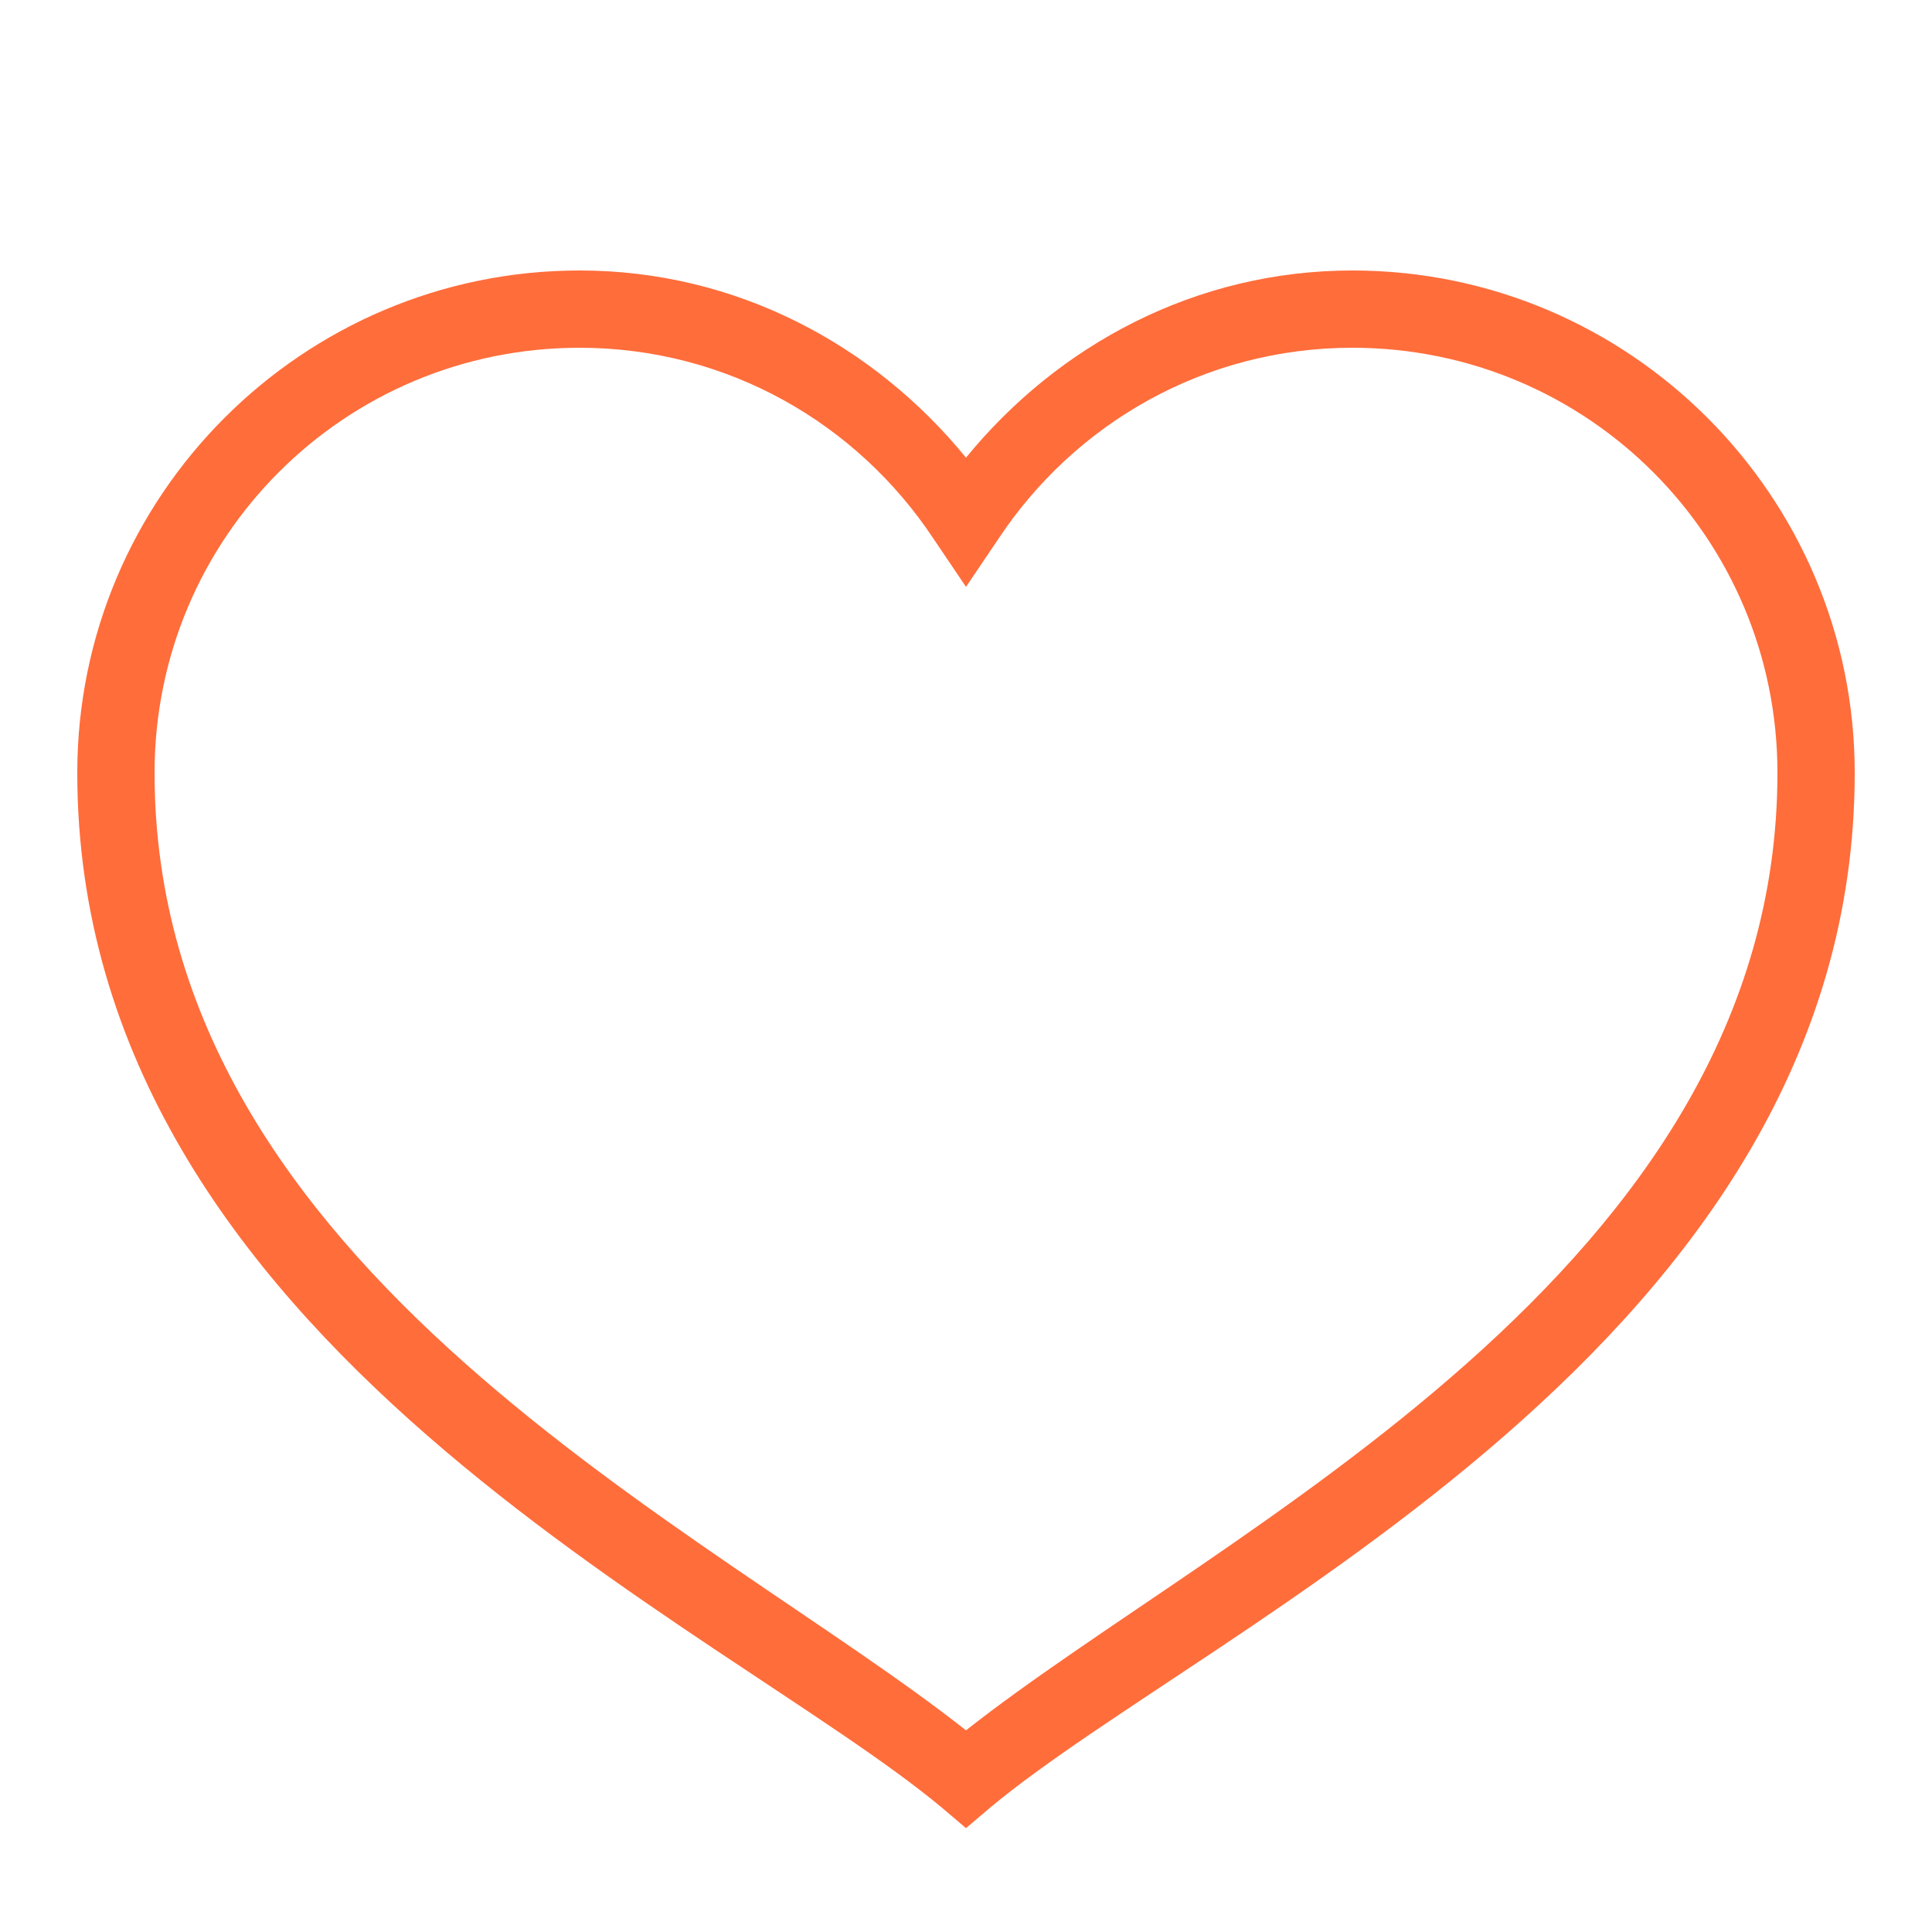
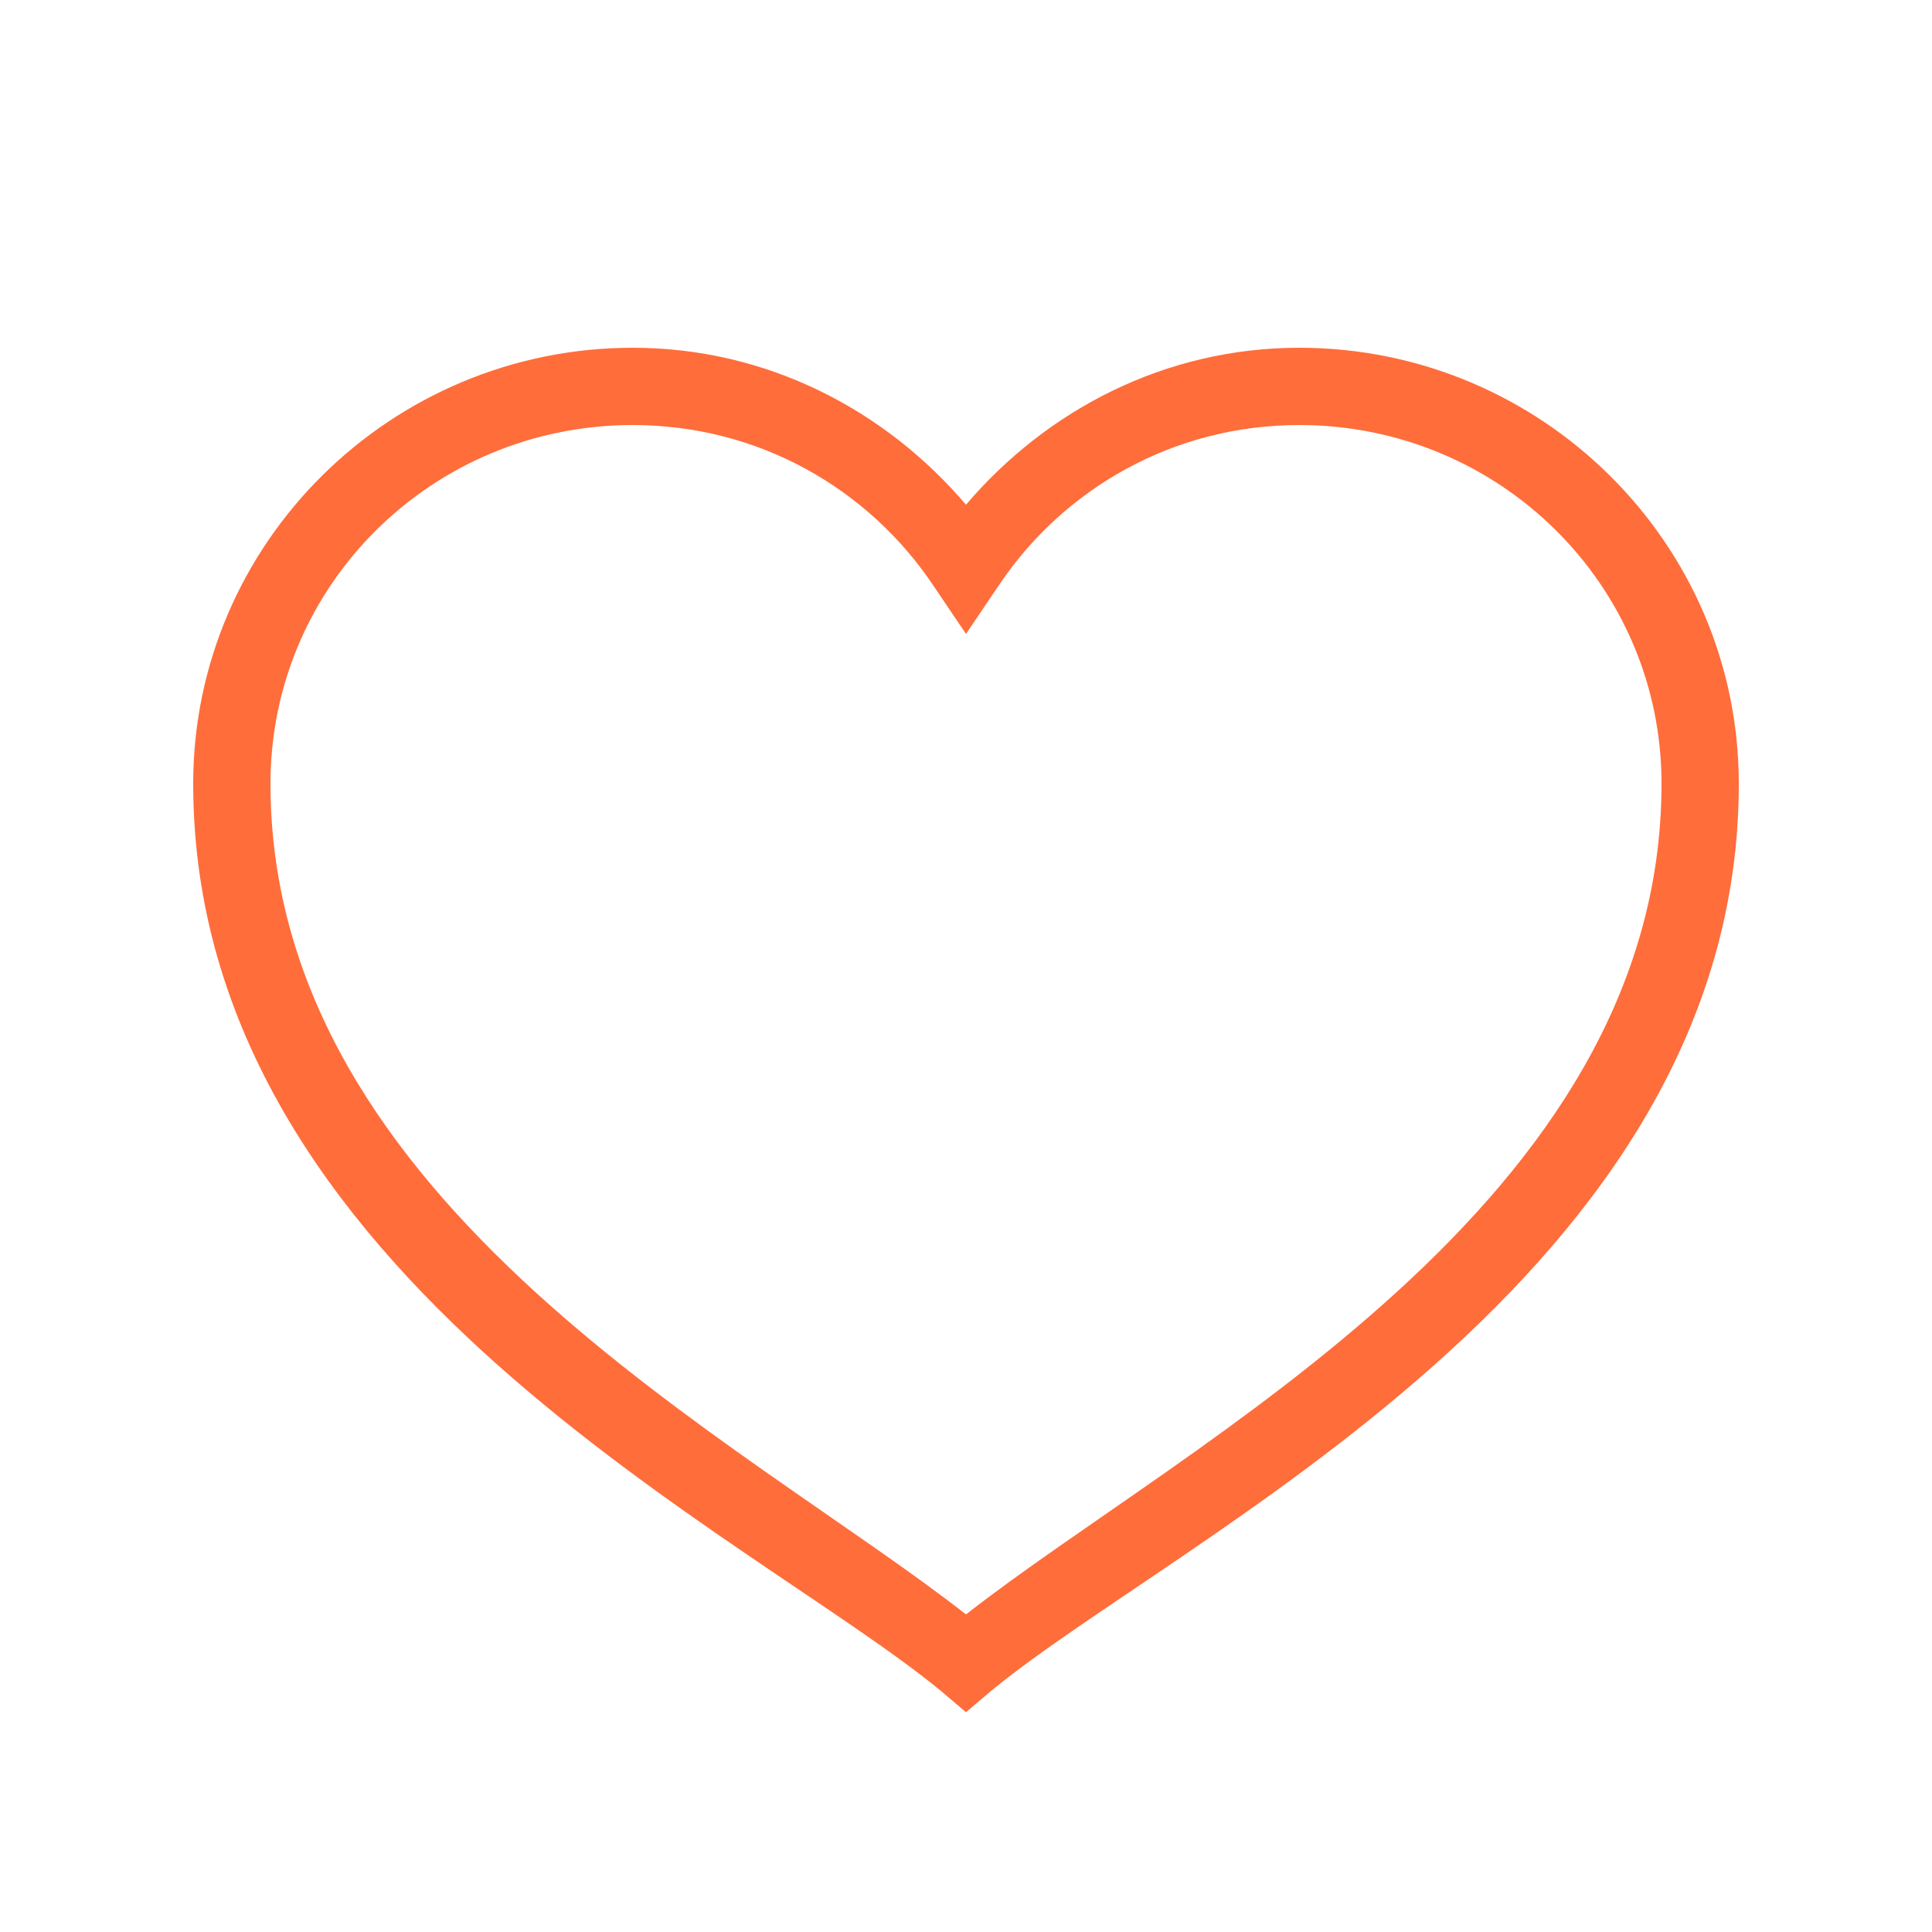
<svg xmlns="http://www.w3.org/2000/svg" version="1.1" width="50px" height="50px" viewBox="0,0,256,256">
  <g fill="#ff6d3b" fill-rule="nonzero" stroke="none" stroke-width="1" stroke-linecap="butt" stroke-linejoin="miter" stroke-miterlimit="10" stroke-dasharray="" stroke-dashoffset="0" font-family="none" font-weight="none" font-size="none" text-anchor="none" style="mix-blend-mode: normal">
    <g transform="scale(5.12,5.12)">
-       <path d="M15,7c-7.168,0 -13,5.832 -13,13c0,14.762 16.695,22.047 22.375,26.781l0.625,0.531l0.625,-0.531c5.68,-4.734 22.375,-12.02 22.375,-26.781c0,-7.168 -5.832,-13 -13,-13c-4.055,0 -7.617,1.926 -10,4.844c-2.383,-2.918 -5.945,-4.844 -10,-4.844zM15,9c3.836,0 7.188,1.969 9.156,4.938l0.844,1.25l0.844,-1.25c1.969,-2.969 5.32,-4.938 9.156,-4.938c6.086,0 11,4.914 11,11c0,12.898 -14.406,19.574 -21,24.781c-6.594,-5.207 -21,-11.883 -21,-24.781c0,-6.086 4.914,-11 11,-11z" />
+       <path d="M16.375,9c-6.258,0 -11.375,5.055 -11.375,11.281c0,12.77 14.488,19.457 19.375,23.5l0.625,0.531l0.625,-0.531c4.887,-4.043 19.375,-10.73 19.375,-23.5c0,-6.227 -5.117,-11.281 -11.375,-11.281c-3.477,0 -6.539,1.613 -8.625,4.062c-2.086,-2.449 -5.148,-4.062 -8.625,-4.062zM16.375,11c3.266,0 6.105,1.652 7.781,4.156l0.844,1.25l0.844,-1.25c1.676,-2.504 4.516,-4.156 7.781,-4.156c5.184,0 9.375,4.145 9.375,9.281c0,10.898 -12.262,17.008 -18,21.5c-5.738,-4.492 -18,-10.602 -18,-21.5c0,-5.137 4.188,-9.281 9.375,-9.281z" />
    </g>
  </g>
</svg>
